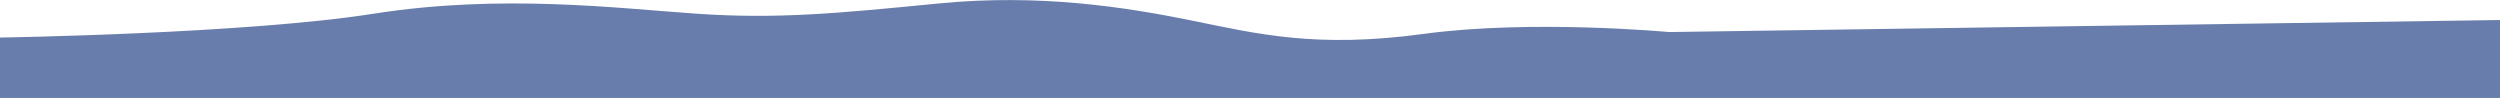
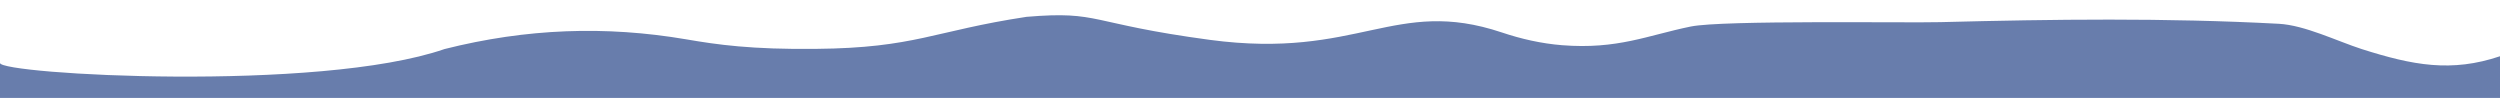
- <svg xmlns="http://www.w3.org/2000/svg" id="Layer_1" data-name="Layer 1" viewBox="0 0 1366 53.48">
-   <defs>
-     <style>.cls-1{fill:#687dac;}</style>
-   </defs>
-   <path class="cls-1" d="M.5,21s134-2,204-13,133-3,177,0,77-.25,132-5.63,102,2,138,9.31S719.5,27,778.5,19s134-1,134-1l454-6.57V54H.5Z" transform="translate(-0.5 -0.49)" />
+ <svg xmlns="http://www.w3.org/2000/svg" version="1.1" id="Layer_1" x="0px" y="0px" viewBox="0 0 1366 53.5" style="enable-background:new 0 0 1366 53.5;" xml:space="preserve">
+   <style type="text/css">
+ 	.st0{fill:#687DAC;}
+ </style>
+   <path class="st0" d="M0,34.4c0,6.2,174.1,16.2,242.9-7.6C287.7,15.5,331,14,375,21.5c16.8,2.9,35.6,5.6,70.9,5.2  c54.2-0.5,64.2-9.8,115-17.5c40.6-3.4,33.2,3.6,100.3,12.6c81.1,10.8,101-23.6,159.3-4.1c10.7,3.6,21.8,6.1,33,7  c30.4,2.4,46.8-5.4,70.3-10.2c17.5-3.6,118.5-1.9,136.4-2.4c62-1.6,123-2.4,185,0.9c14.2,0.8,31.6,9.4,45.2,13.8  c28,8.9,49,12.9,75.7,3.9v22.8H0V34.4z" />
</svg>
